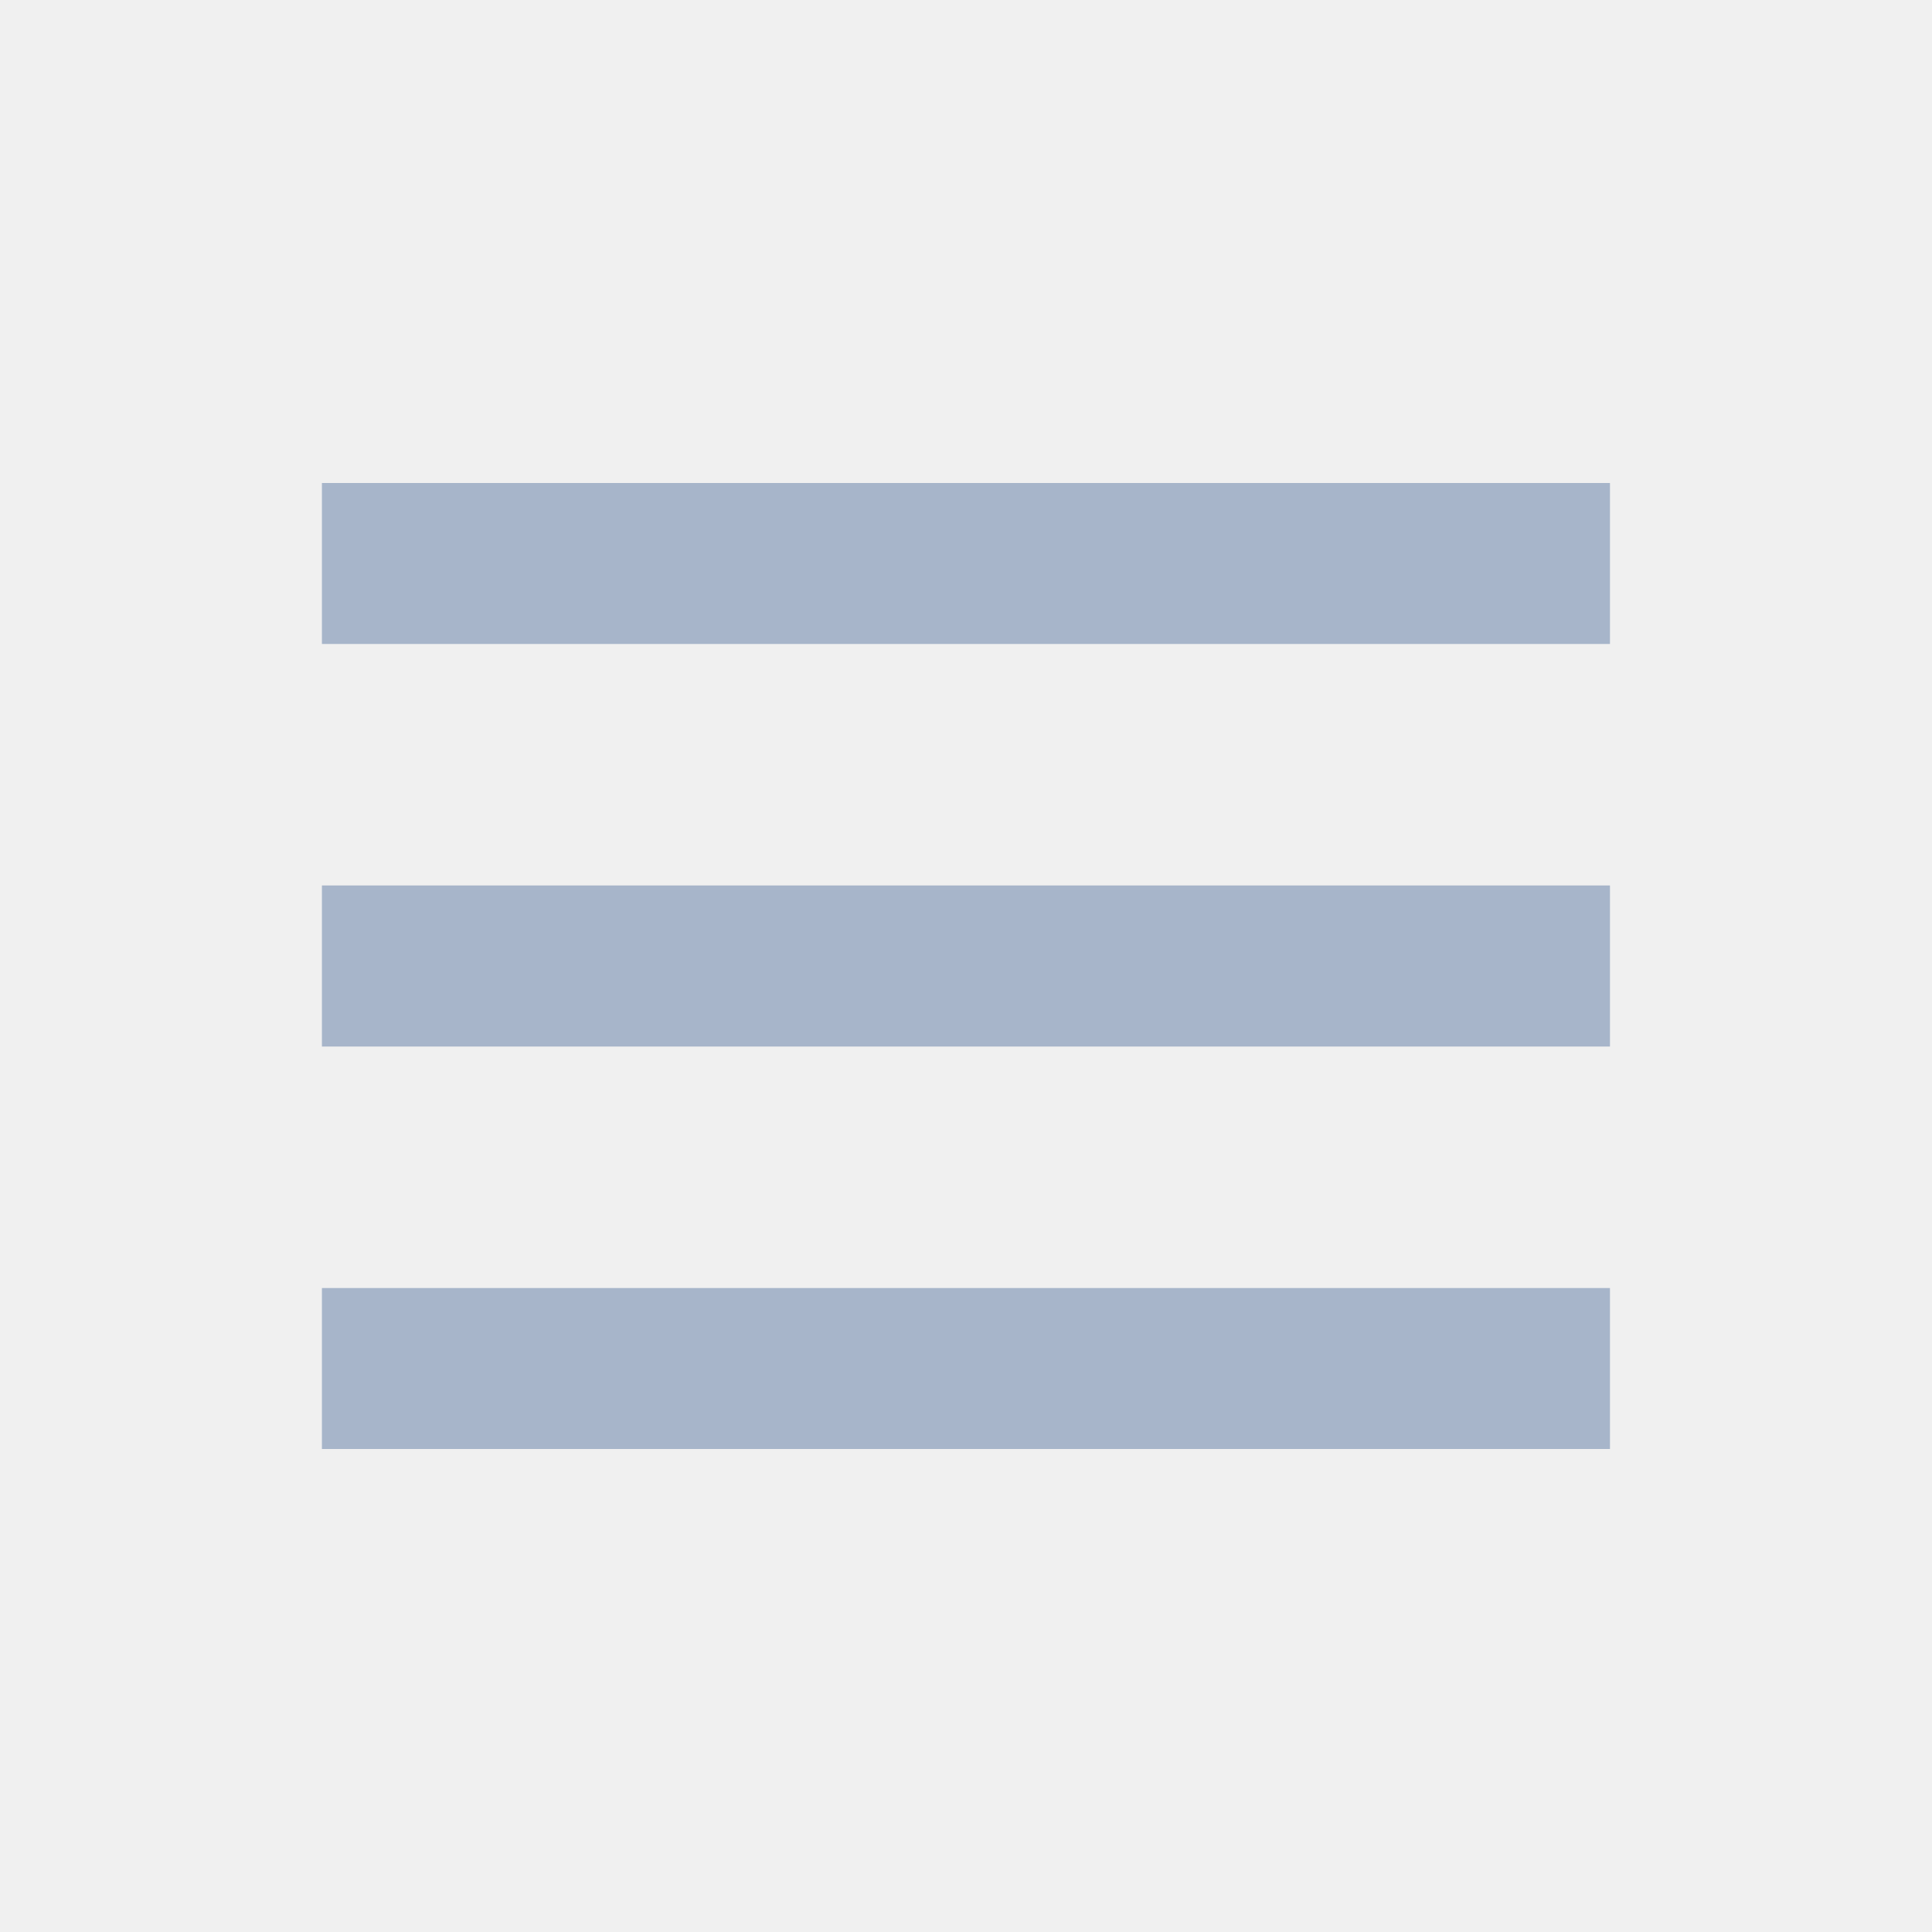
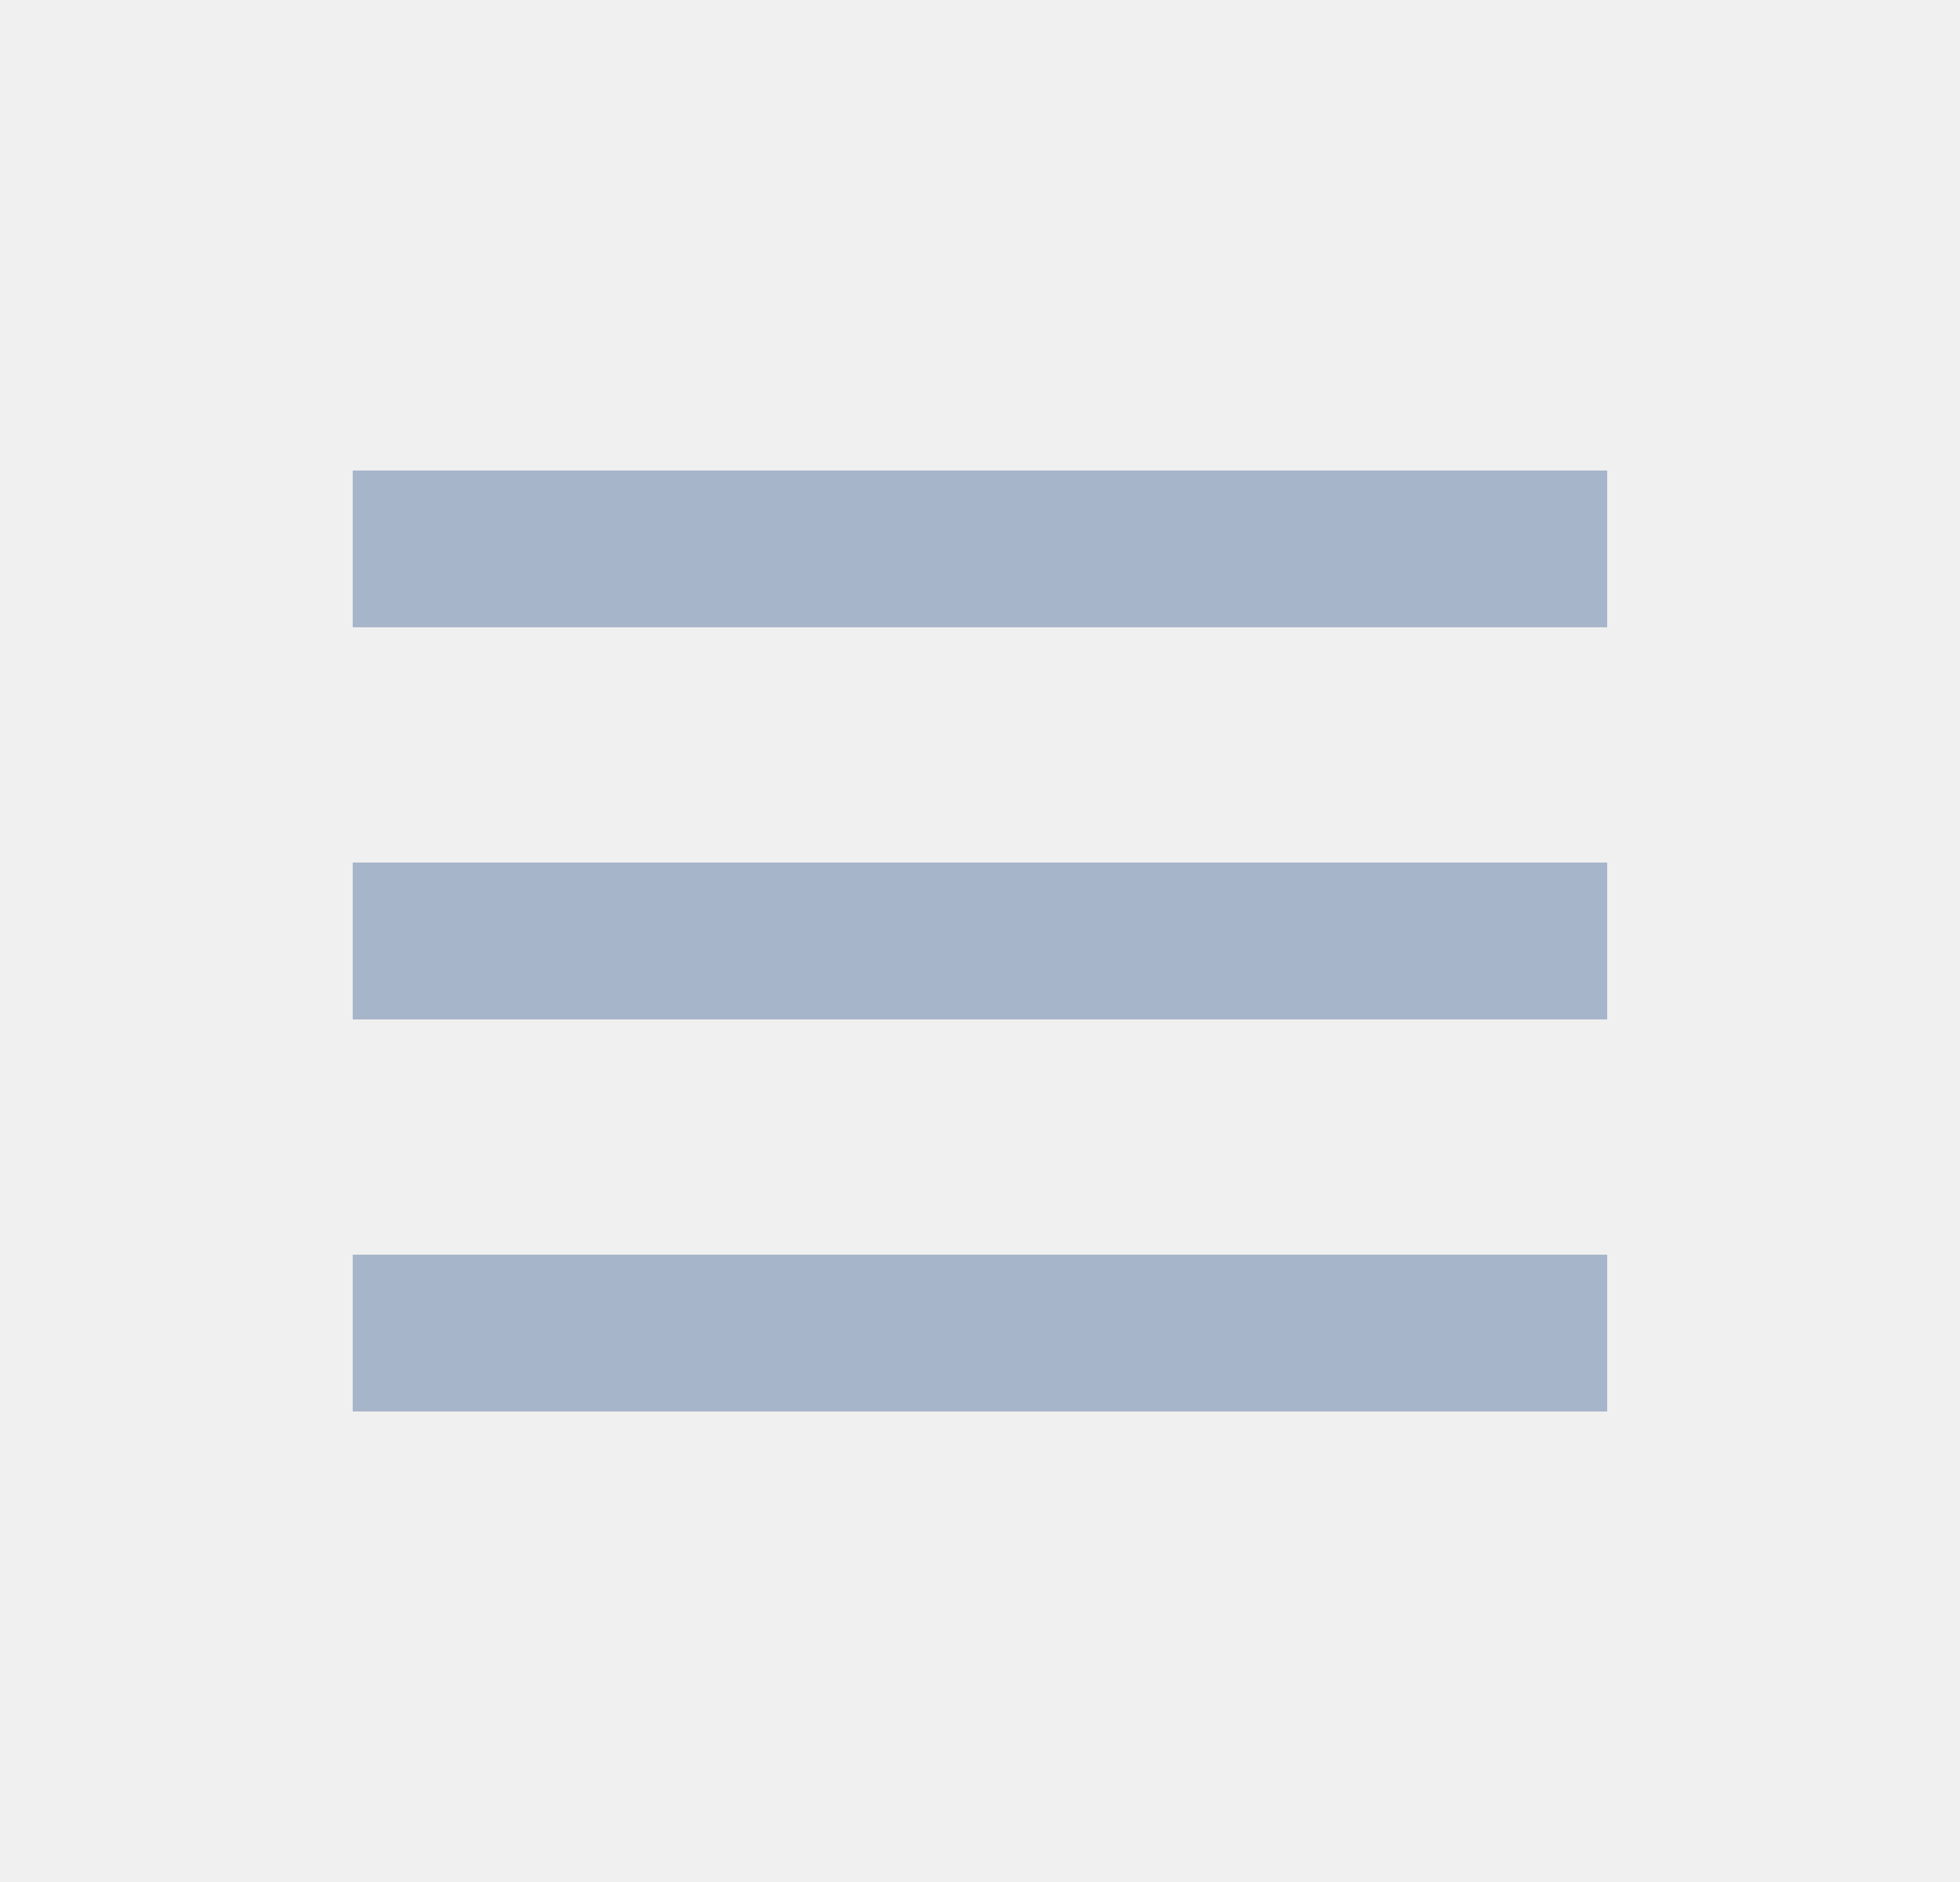
- <svg xmlns="http://www.w3.org/2000/svg" width="16" height="16" viewBox="0 0 16 16" fill="none">
+ <svg xmlns="http://www.w3.org/2000/svg" width="25" height="24" viewBox="0 0 16 16" fill="none">
  <path d="M12.668 11.332V11.335H3.331V11.332H12.668ZM12.668 7.998V8.002H3.331V7.998H12.668ZM12.668 4.665V4.668H3.331V4.665H12.668Z" fill="white" stroke="#A7B5CA" stroke-width="1.33" />
</svg>
